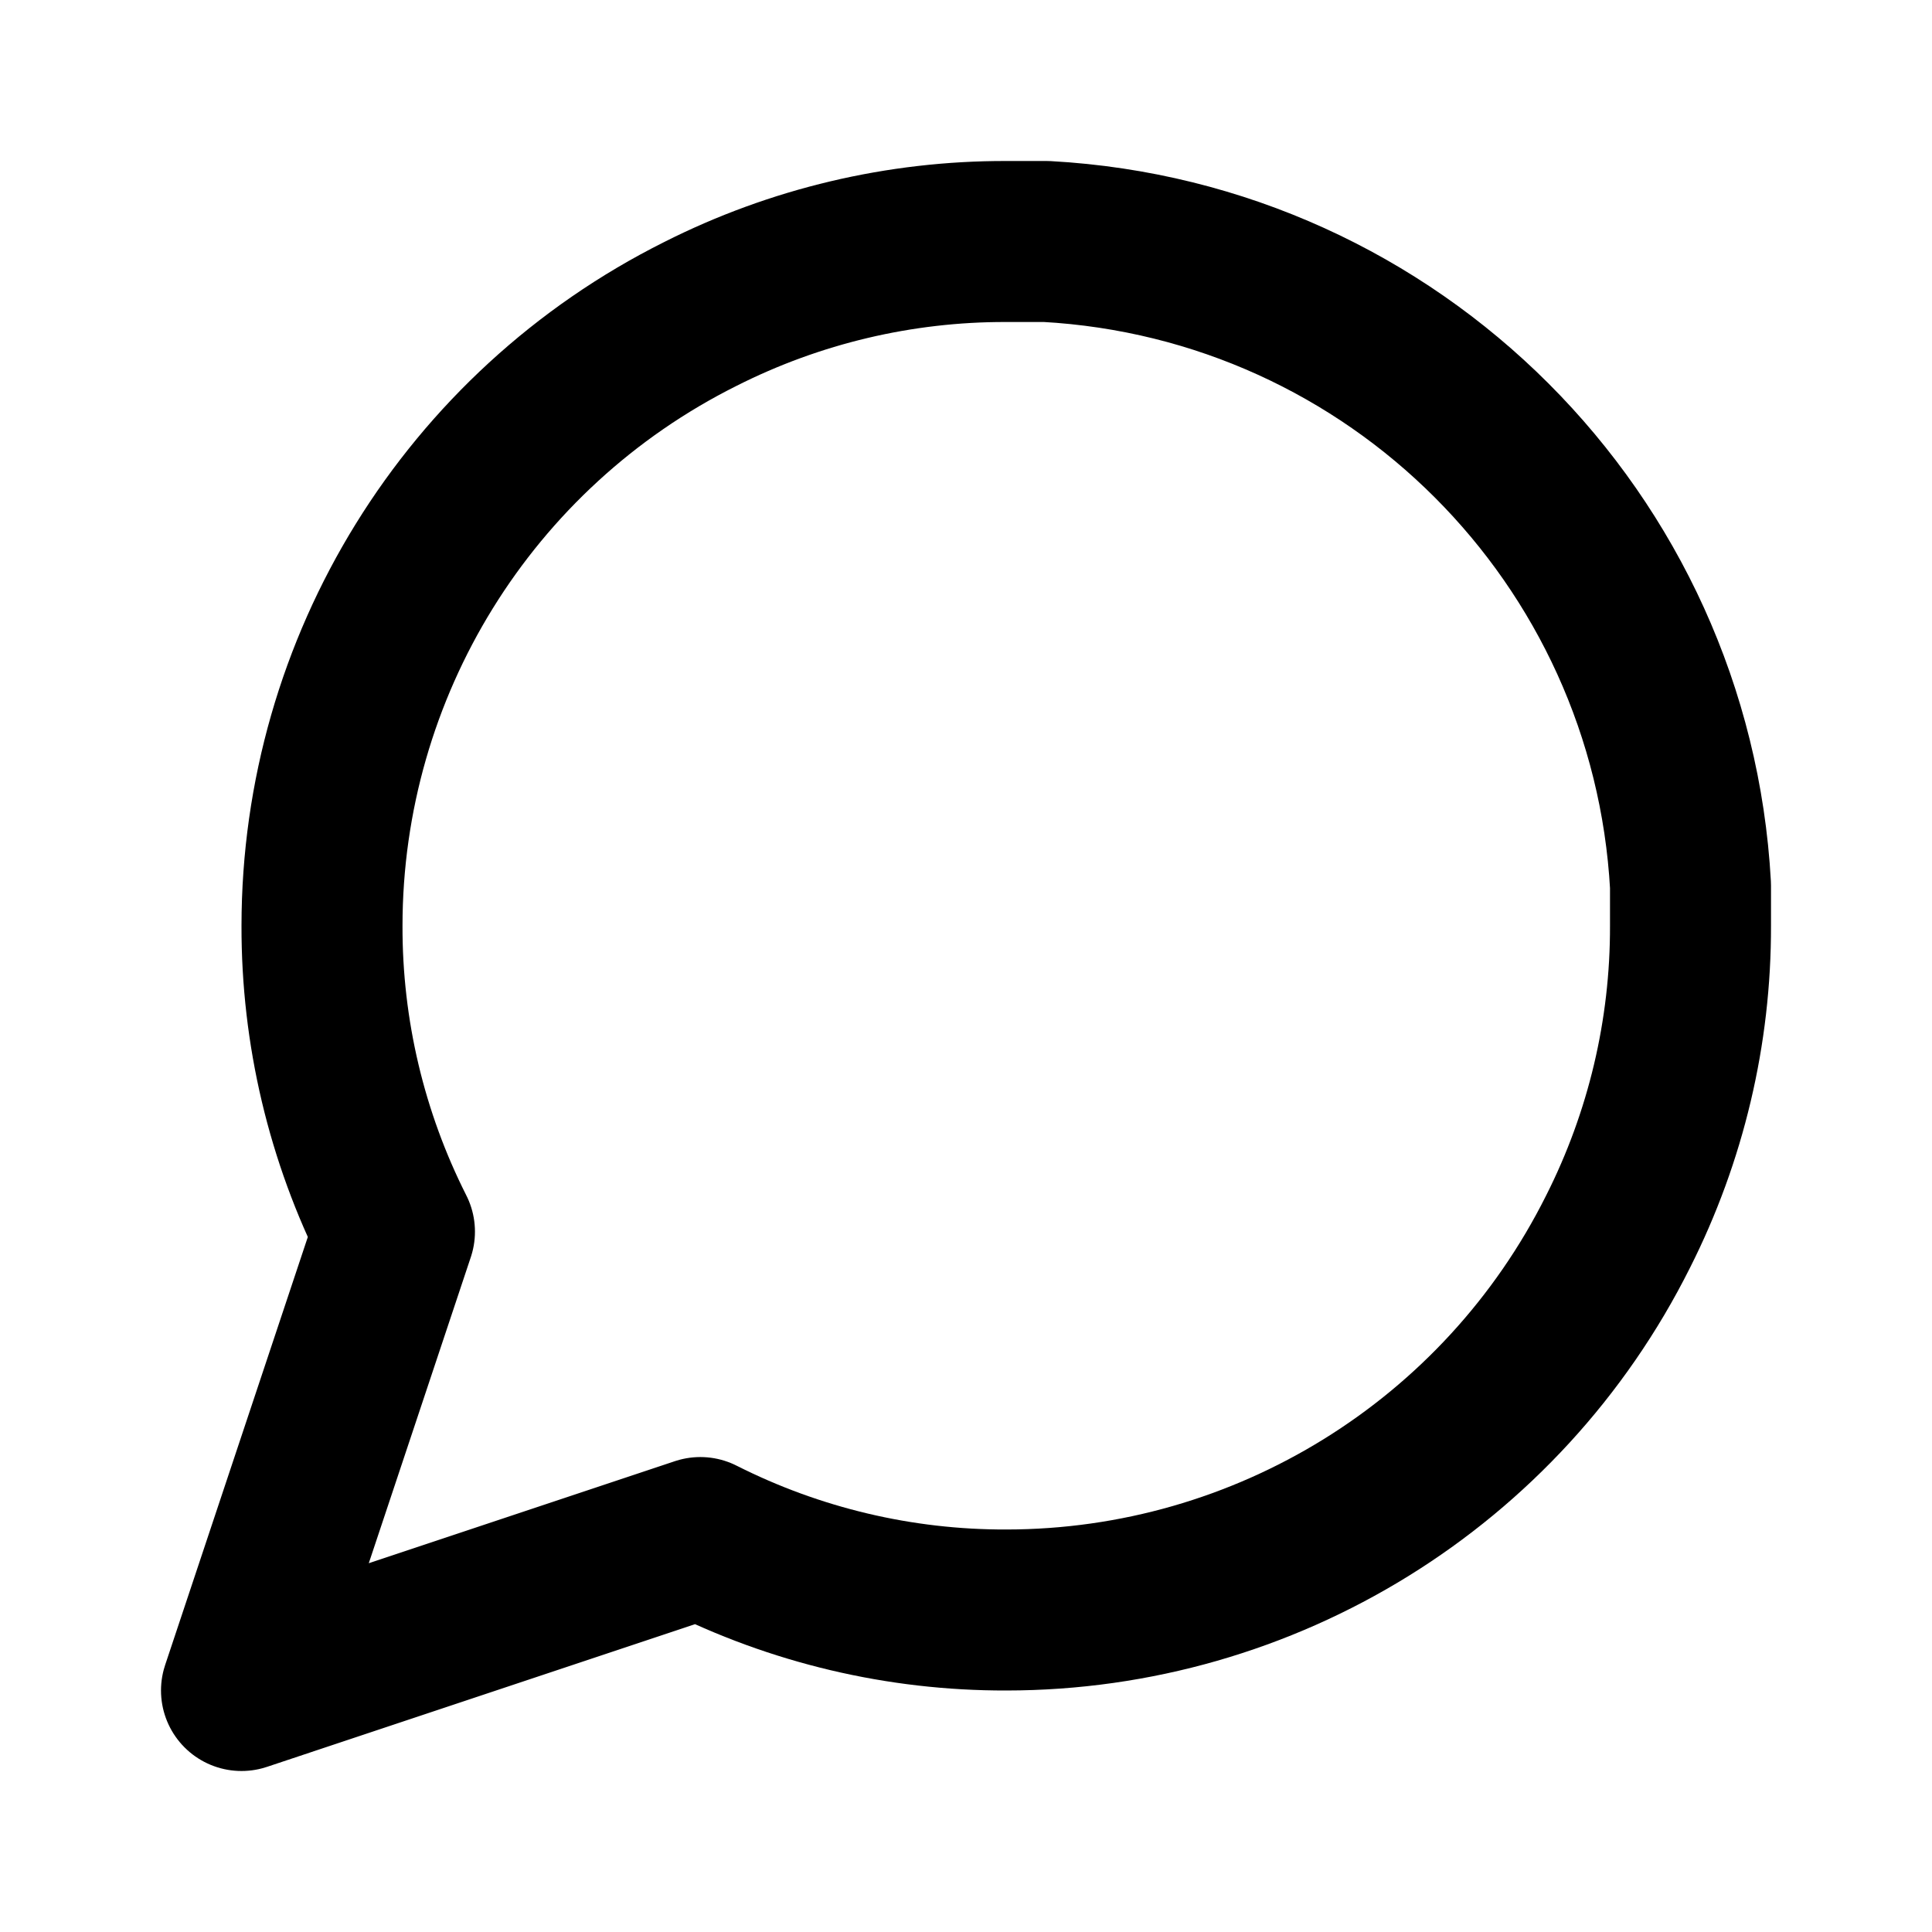
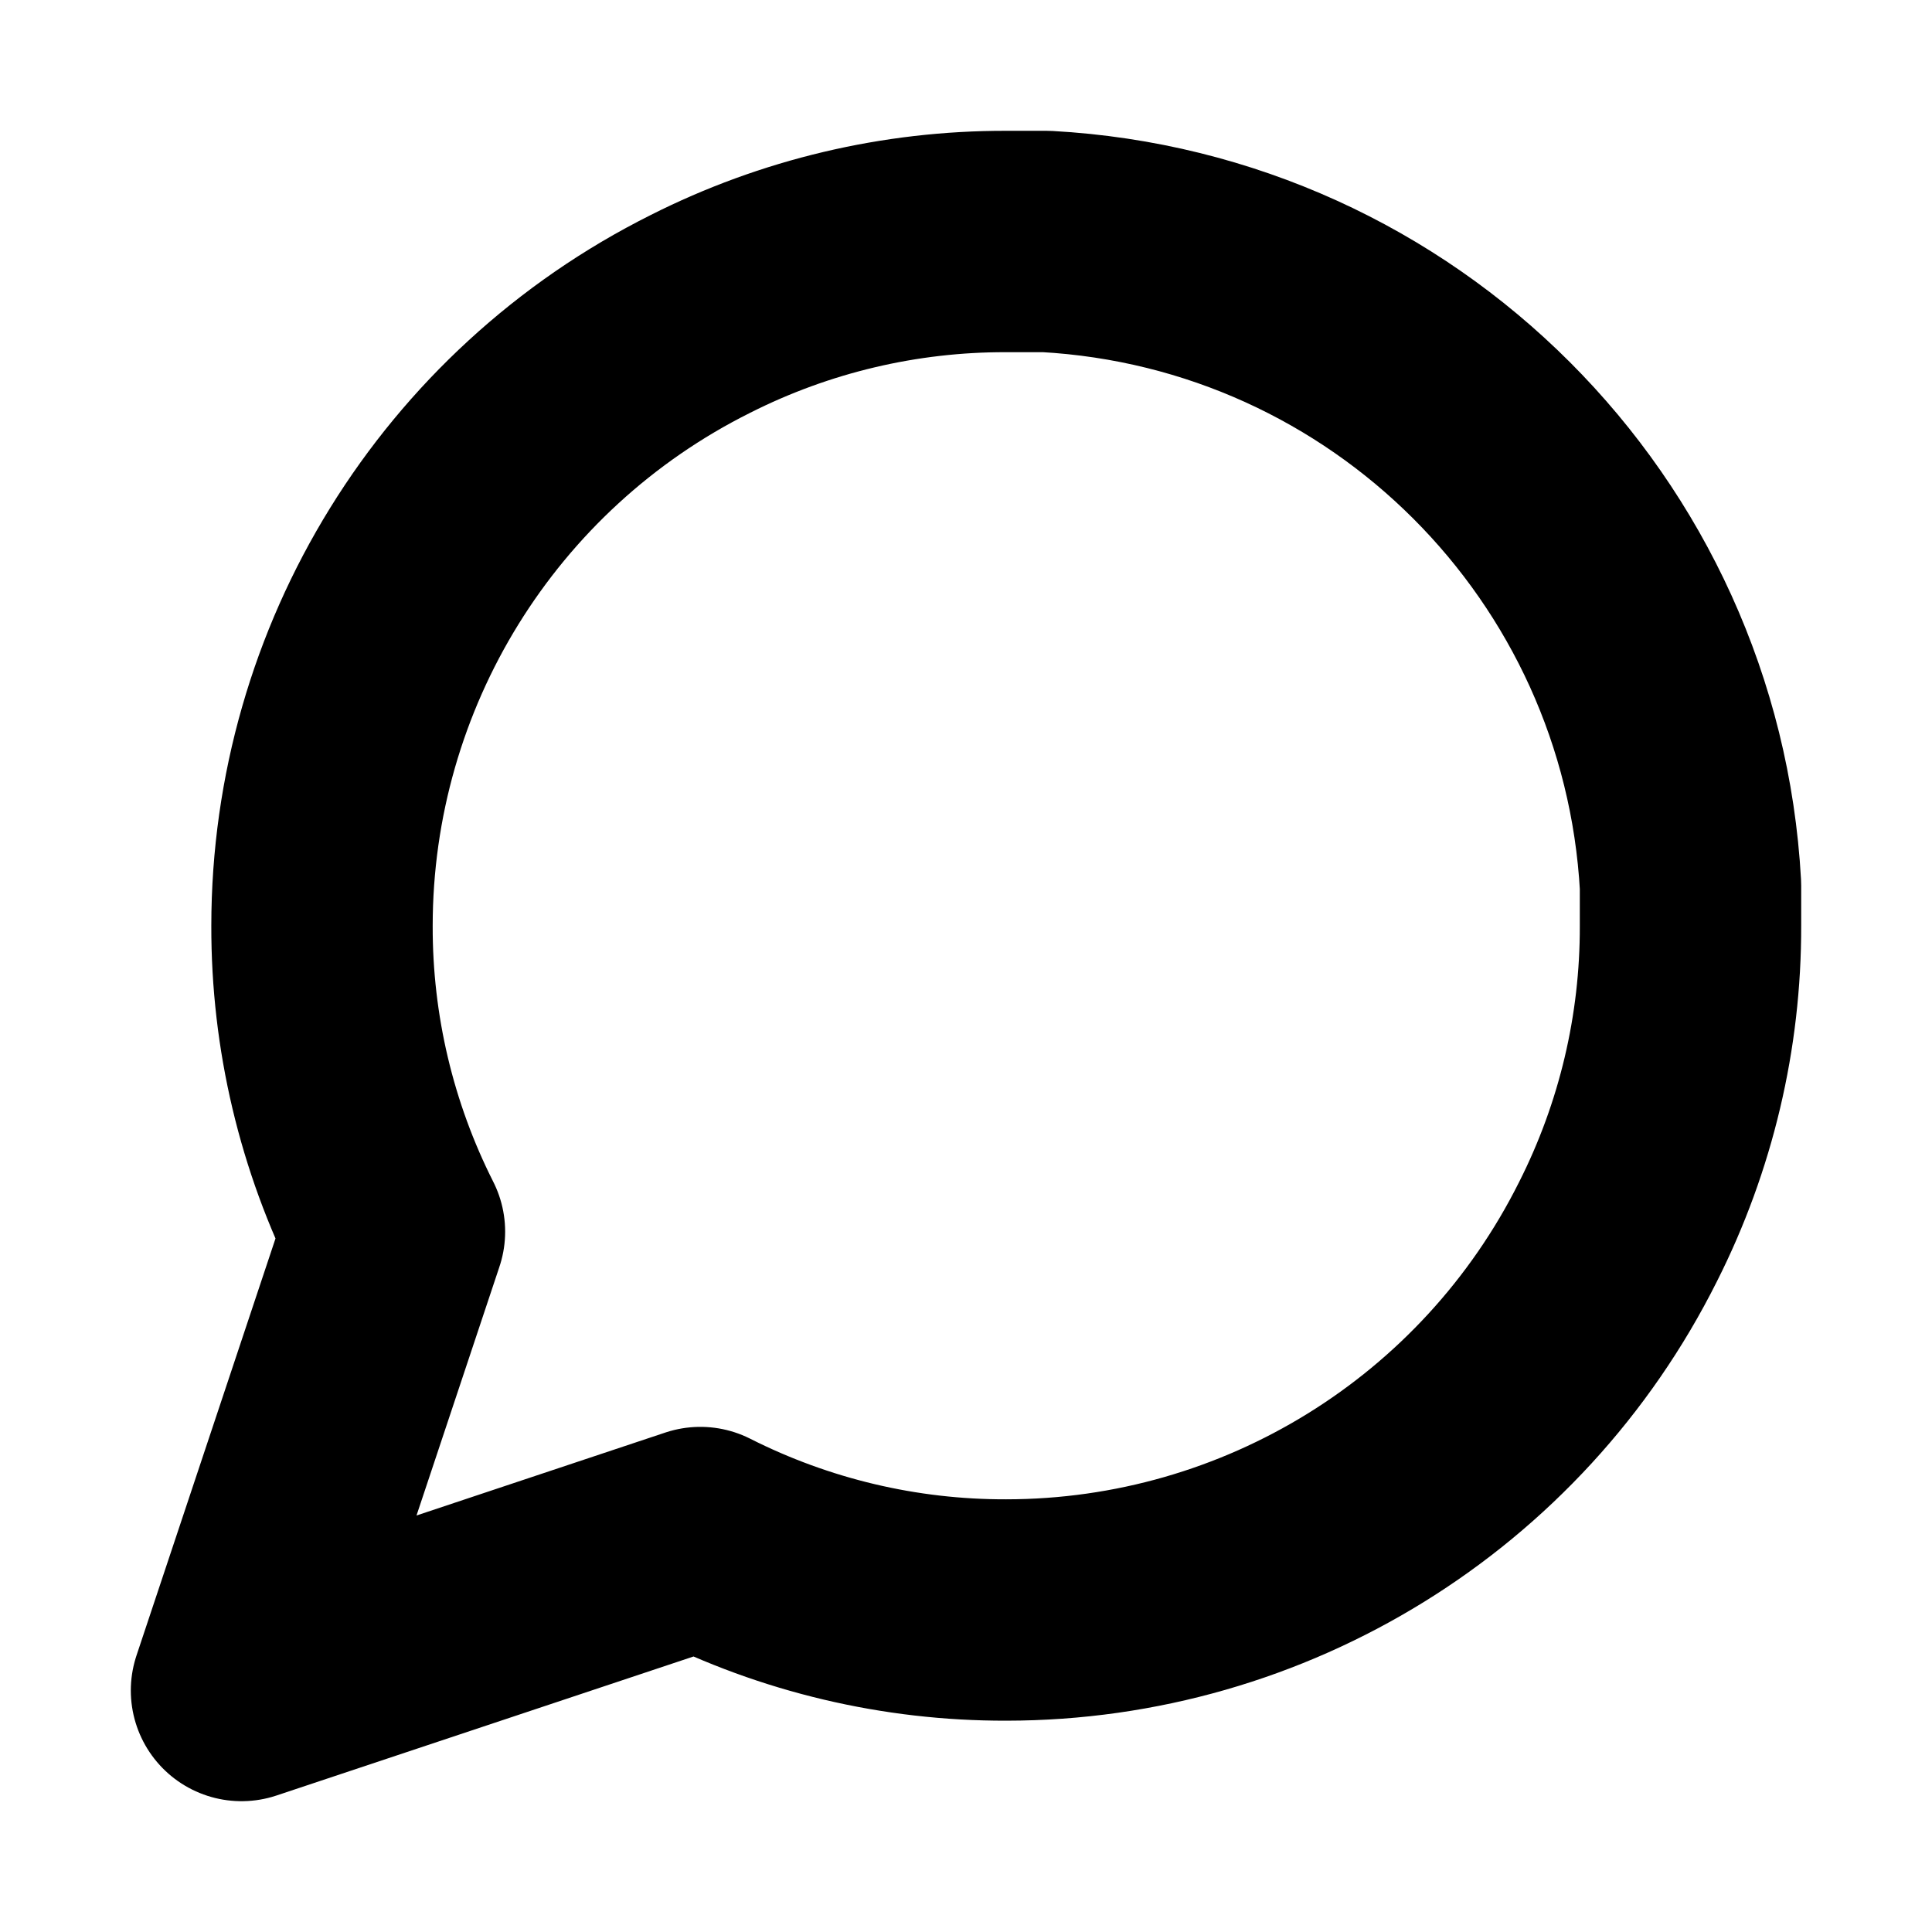
- <svg xmlns="http://www.w3.org/2000/svg" viewBox="0 0 24 24" fill="none" stroke="currentColor" stroke-width="2" stroke-linecap="round" stroke-linejoin="round">
+ <svg xmlns="http://www.w3.org/2000/svg" viewBox="0 0 24 24" fill="none" stroke="currentColor" stroke-width="2.75" stroke-linecap="round" stroke-linejoin="round">
  <path d="M21 11.5a8.38 8.38 0 0 1-.9 3.8 8.5 8.5 0 0 1-7.6 4.7 8.38 8.38 0 0 1-3.8-.9L3 21l1.9-5.7a8.38 8.38 0 0 1-.9-3.8 8.5 8.5 0 0 1 4.7-7.6 8.38 8.38 0 0 1 3.8-.9h.5a8.48 8.48 0 0 1 8 8v.5z" />
</svg>
